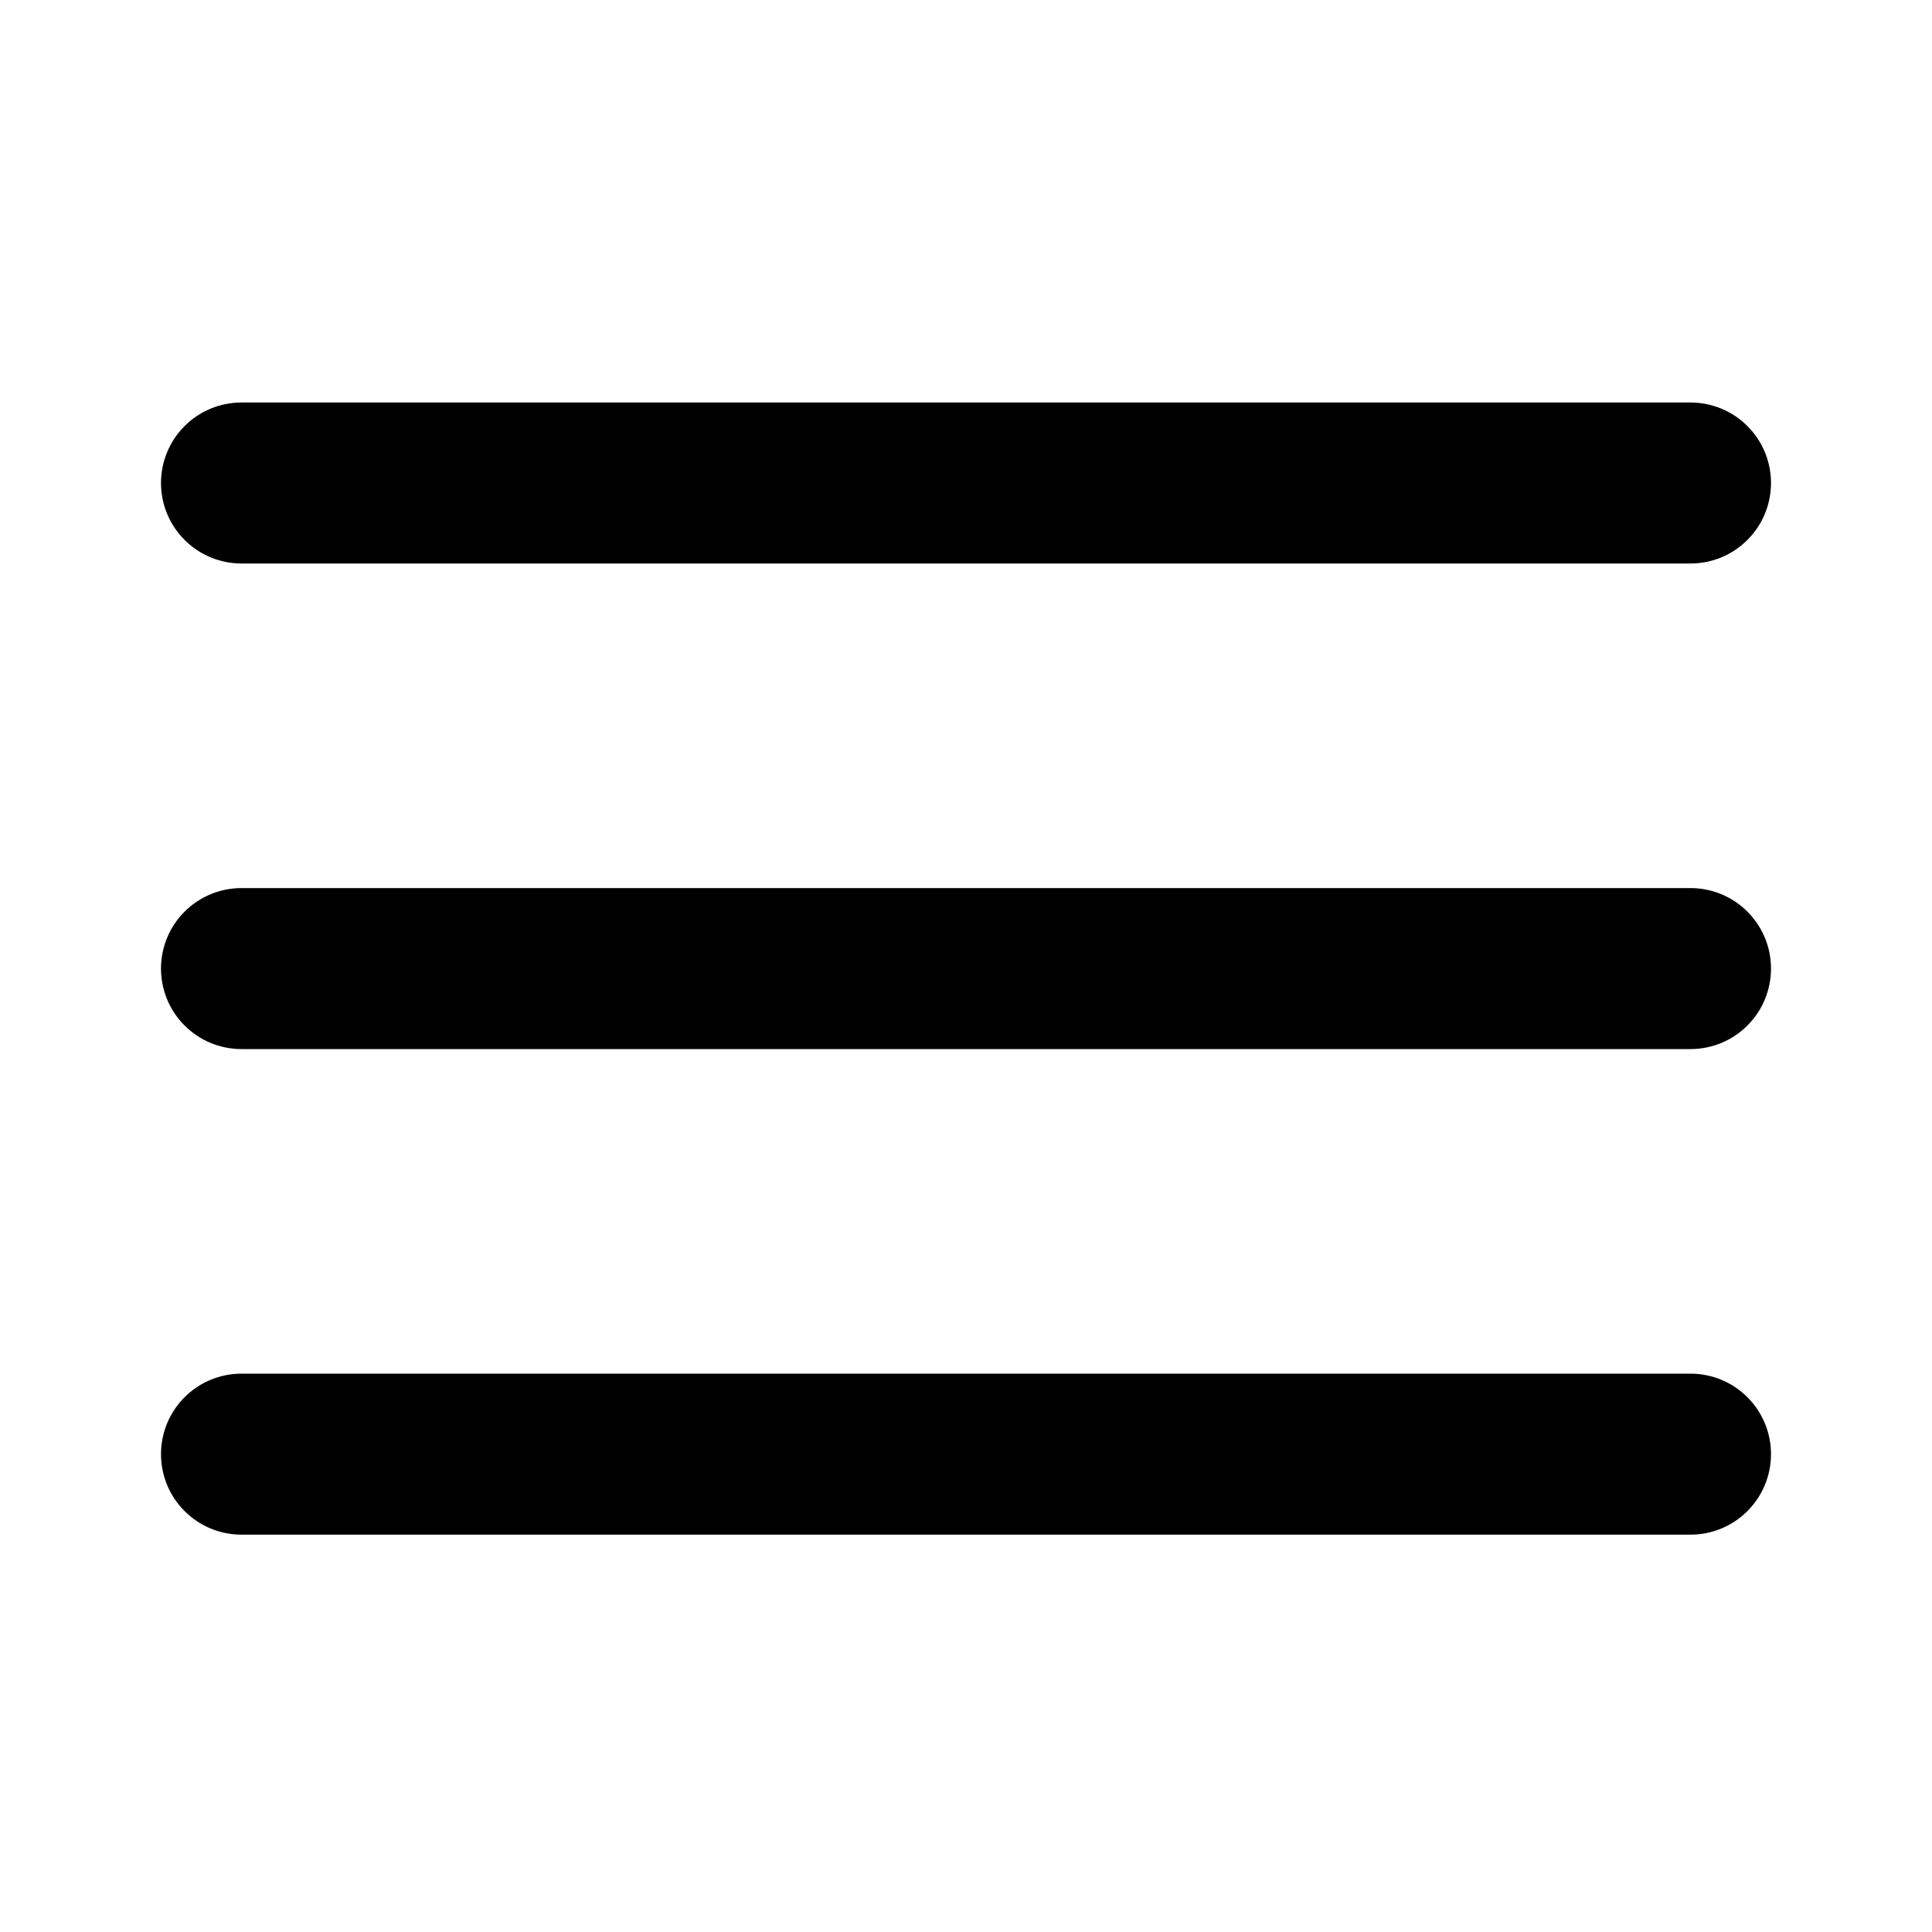
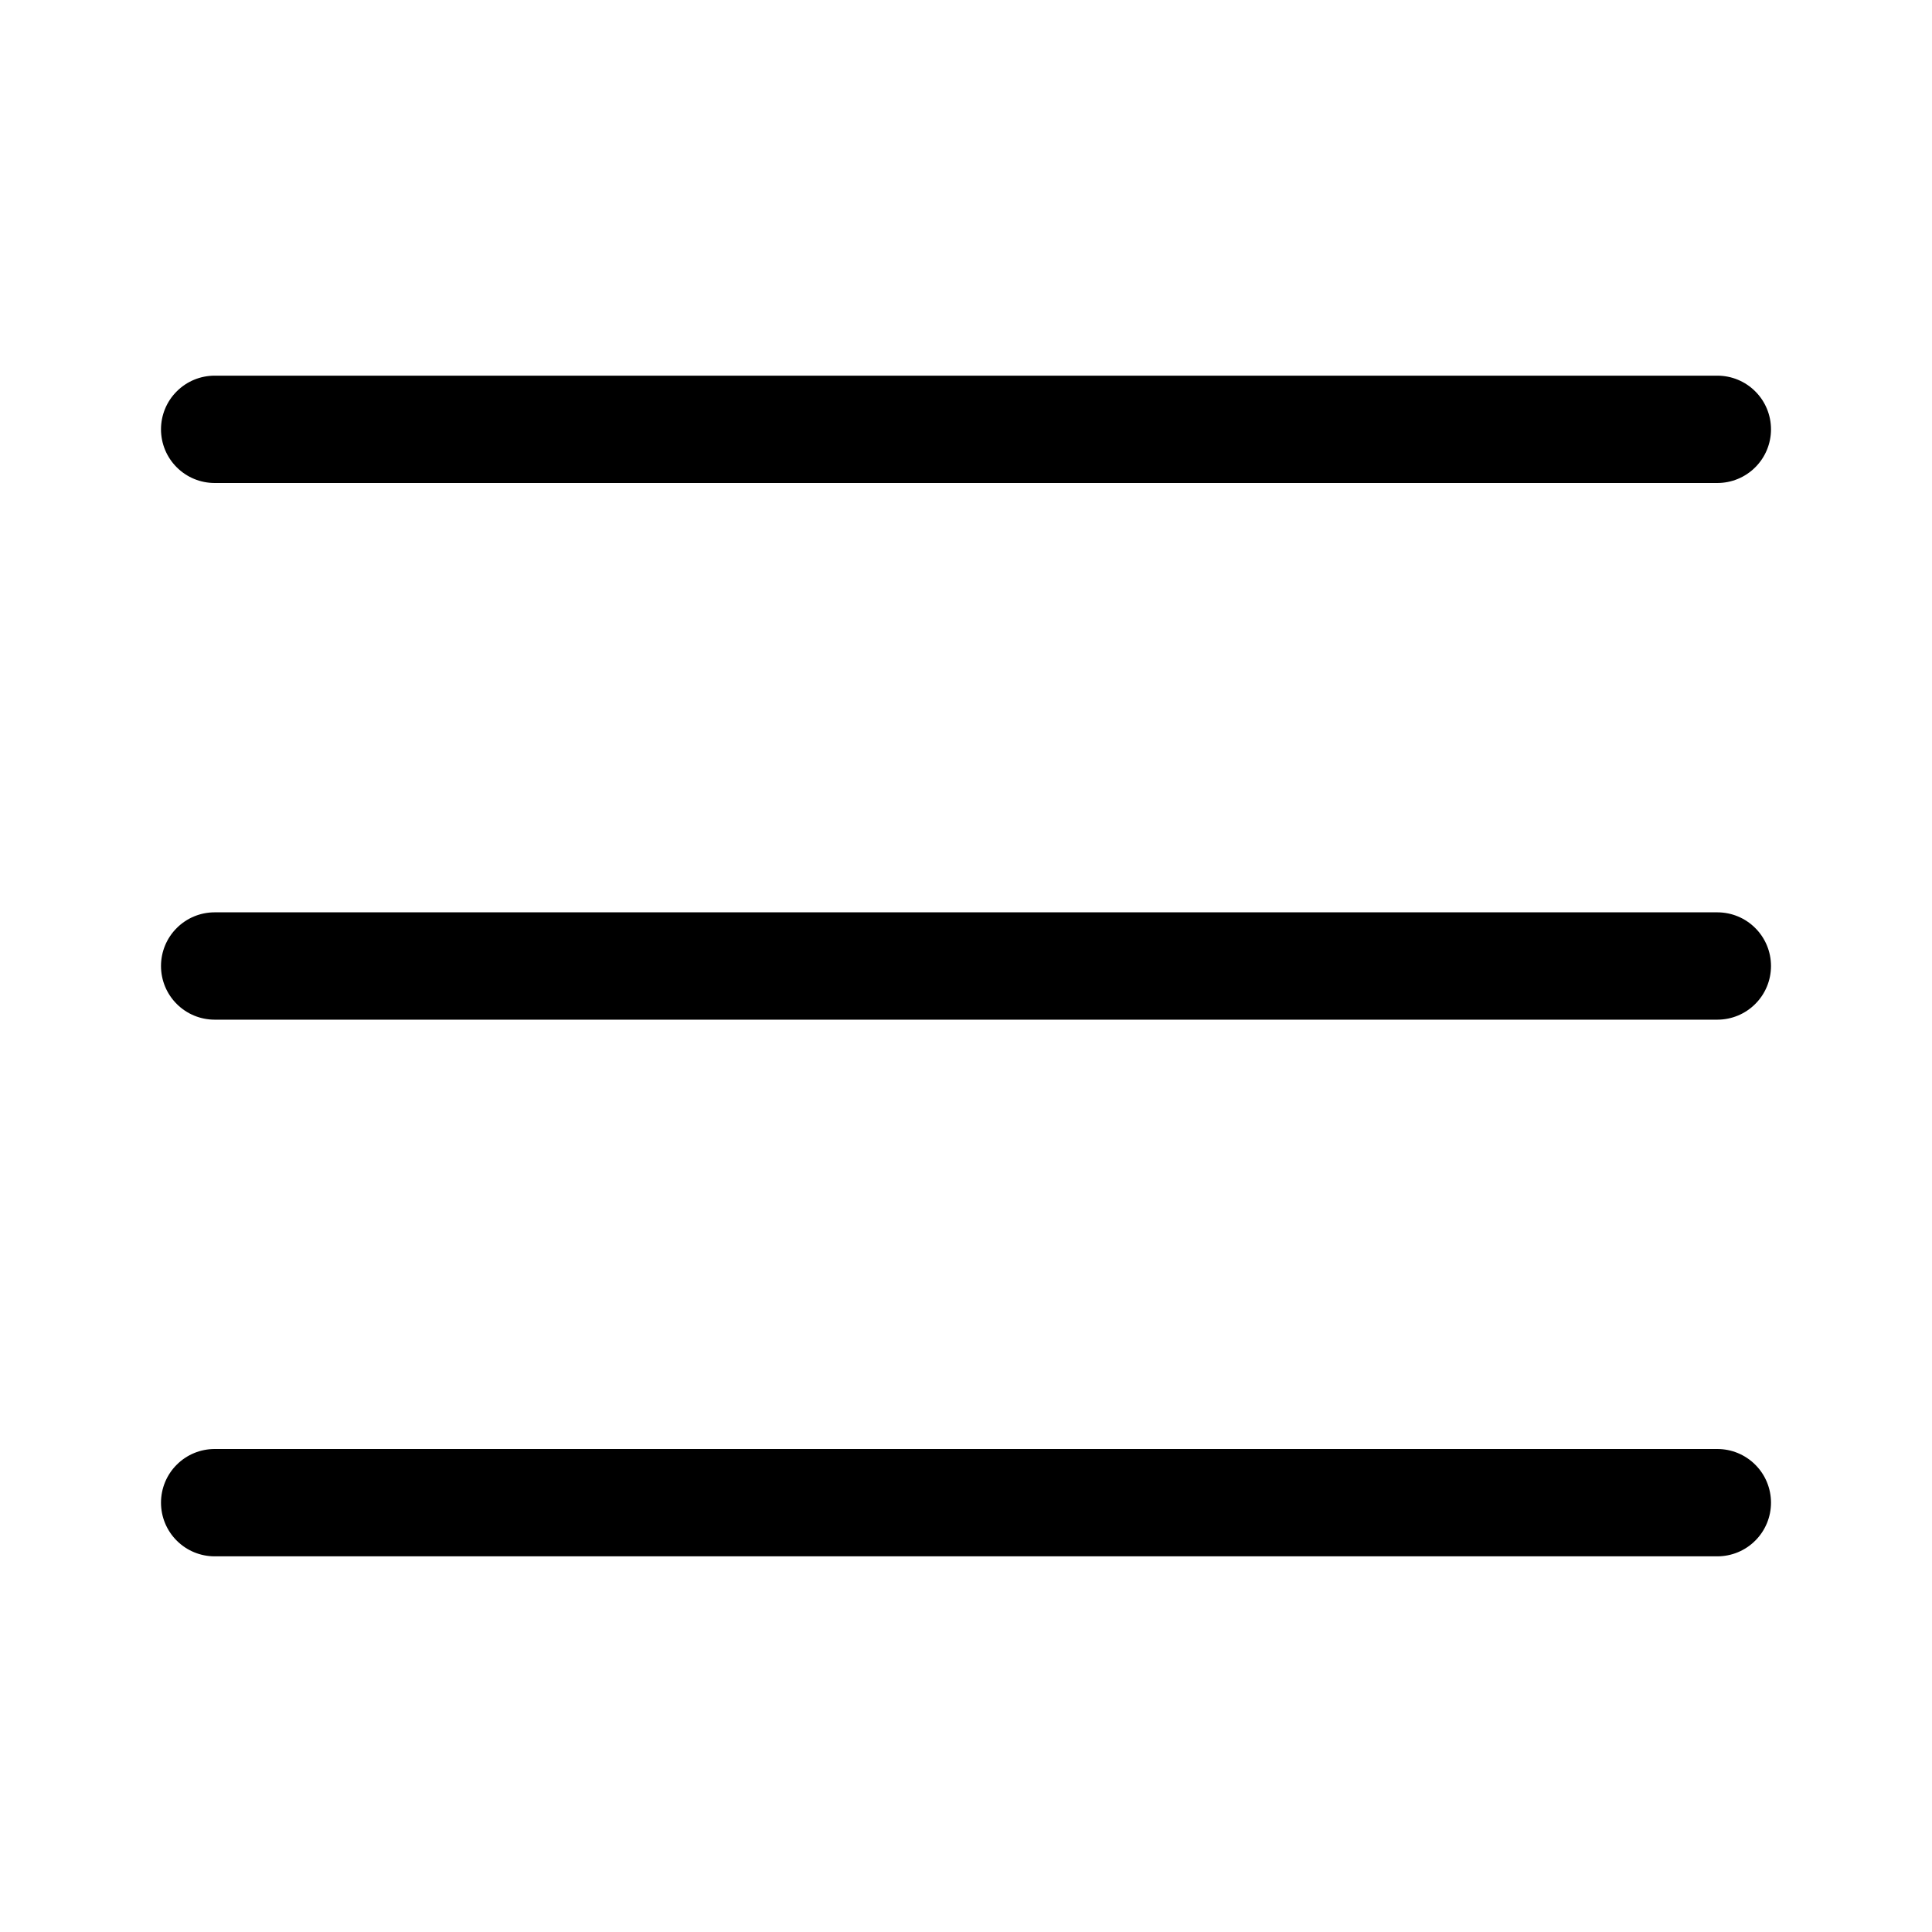
- <svg xmlns="http://www.w3.org/2000/svg" width="24" height="24" viewBox="0 0 24 24" fill="none">
-   <path d="M2 6C2 5.735 2.105 5.48 2.293 5.293C2.48 5.105 2.735 5 3 5H21C21.265 5 21.52 5.105 21.707 5.293C21.895 5.48 22 5.735 22 6C22 6.265 21.895 6.52 21.707 6.707C21.52 6.895 21.265 7 21 7H3C2.735 7 2.48 6.895 2.293 6.707C2.105 6.52 2 6.265 2 6V6Z" fill="black" />
-   <path d="M2 12.032C2 11.767 2.105 11.512 2.293 11.325C2.48 11.137 2.735 11.032 3 11.032H21C21.265 11.032 21.52 11.137 21.707 11.325C21.895 11.512 22 11.767 22 12.032C22 12.297 21.895 12.552 21.707 12.739C21.52 12.927 21.265 13.032 21 13.032H3C2.735 13.032 2.48 12.927 2.293 12.739C2.105 12.552 2 12.297 2 12.032V12.032Z" fill="black" />
-   <path d="M3 17.064C2.735 17.064 2.48 17.169 2.293 17.357C2.105 17.544 2 17.799 2 18.064C2 18.329 2.105 18.584 2.293 18.771C2.48 18.959 2.735 19.064 3 19.064H21C21.265 19.064 21.52 18.959 21.707 18.771C21.895 18.584 22 18.329 22 18.064C22 17.799 21.895 17.544 21.707 17.357C21.52 17.169 21.265 17.064 21 17.064H3Z" fill="black" />
+ <svg xmlns="http://www.w3.org/2000/svg" width="36" height="36" viewBox="0 0 36 36" fill="none">
+   <path d="M32 29H4C3.735 29 3.48 28.895 3.293 28.707C3.105 28.52 3 28.265 3 28C3 27.735 3.105 27.48 3.293 27.293C3.48 27.105 3.735 27 4 27H32C32.265 27 32.52 27.105 32.707 27.293C32.895 27.48 33 27.735 33 28C33 28.265 32.895 28.52 32.707 28.707C32.52 28.895 32.265 29 32 29Z" fill="black" />
+   <path d="M32 19H4C3.735 19 3.48 18.895 3.293 18.707C3.105 18.52 3 18.265 3 18C3 17.735 3.105 17.48 3.293 17.293C3.48 17.105 3.735 17 4 17H32C32.265 17 32.52 17.105 32.707 17.293C32.895 17.48 33 17.735 33 18C33 18.265 32.895 18.52 32.707 18.707C32.52 18.895 32.265 19 32 19Z" fill="black" />
+   <path d="M32 9H4C3.735 9 3.48 8.895 3.293 8.707C3.105 8.52 3 8.265 3 8C3 7.735 3.105 7.48 3.293 7.293C3.48 7.105 3.735 7 4 7H32C32.265 7 32.52 7.105 32.707 7.293C32.895 7.48 33 7.735 33 8C33 8.265 32.895 8.52 32.707 8.707C32.52 8.895 32.265 9 32 9Z" fill="black" />
</svg>
